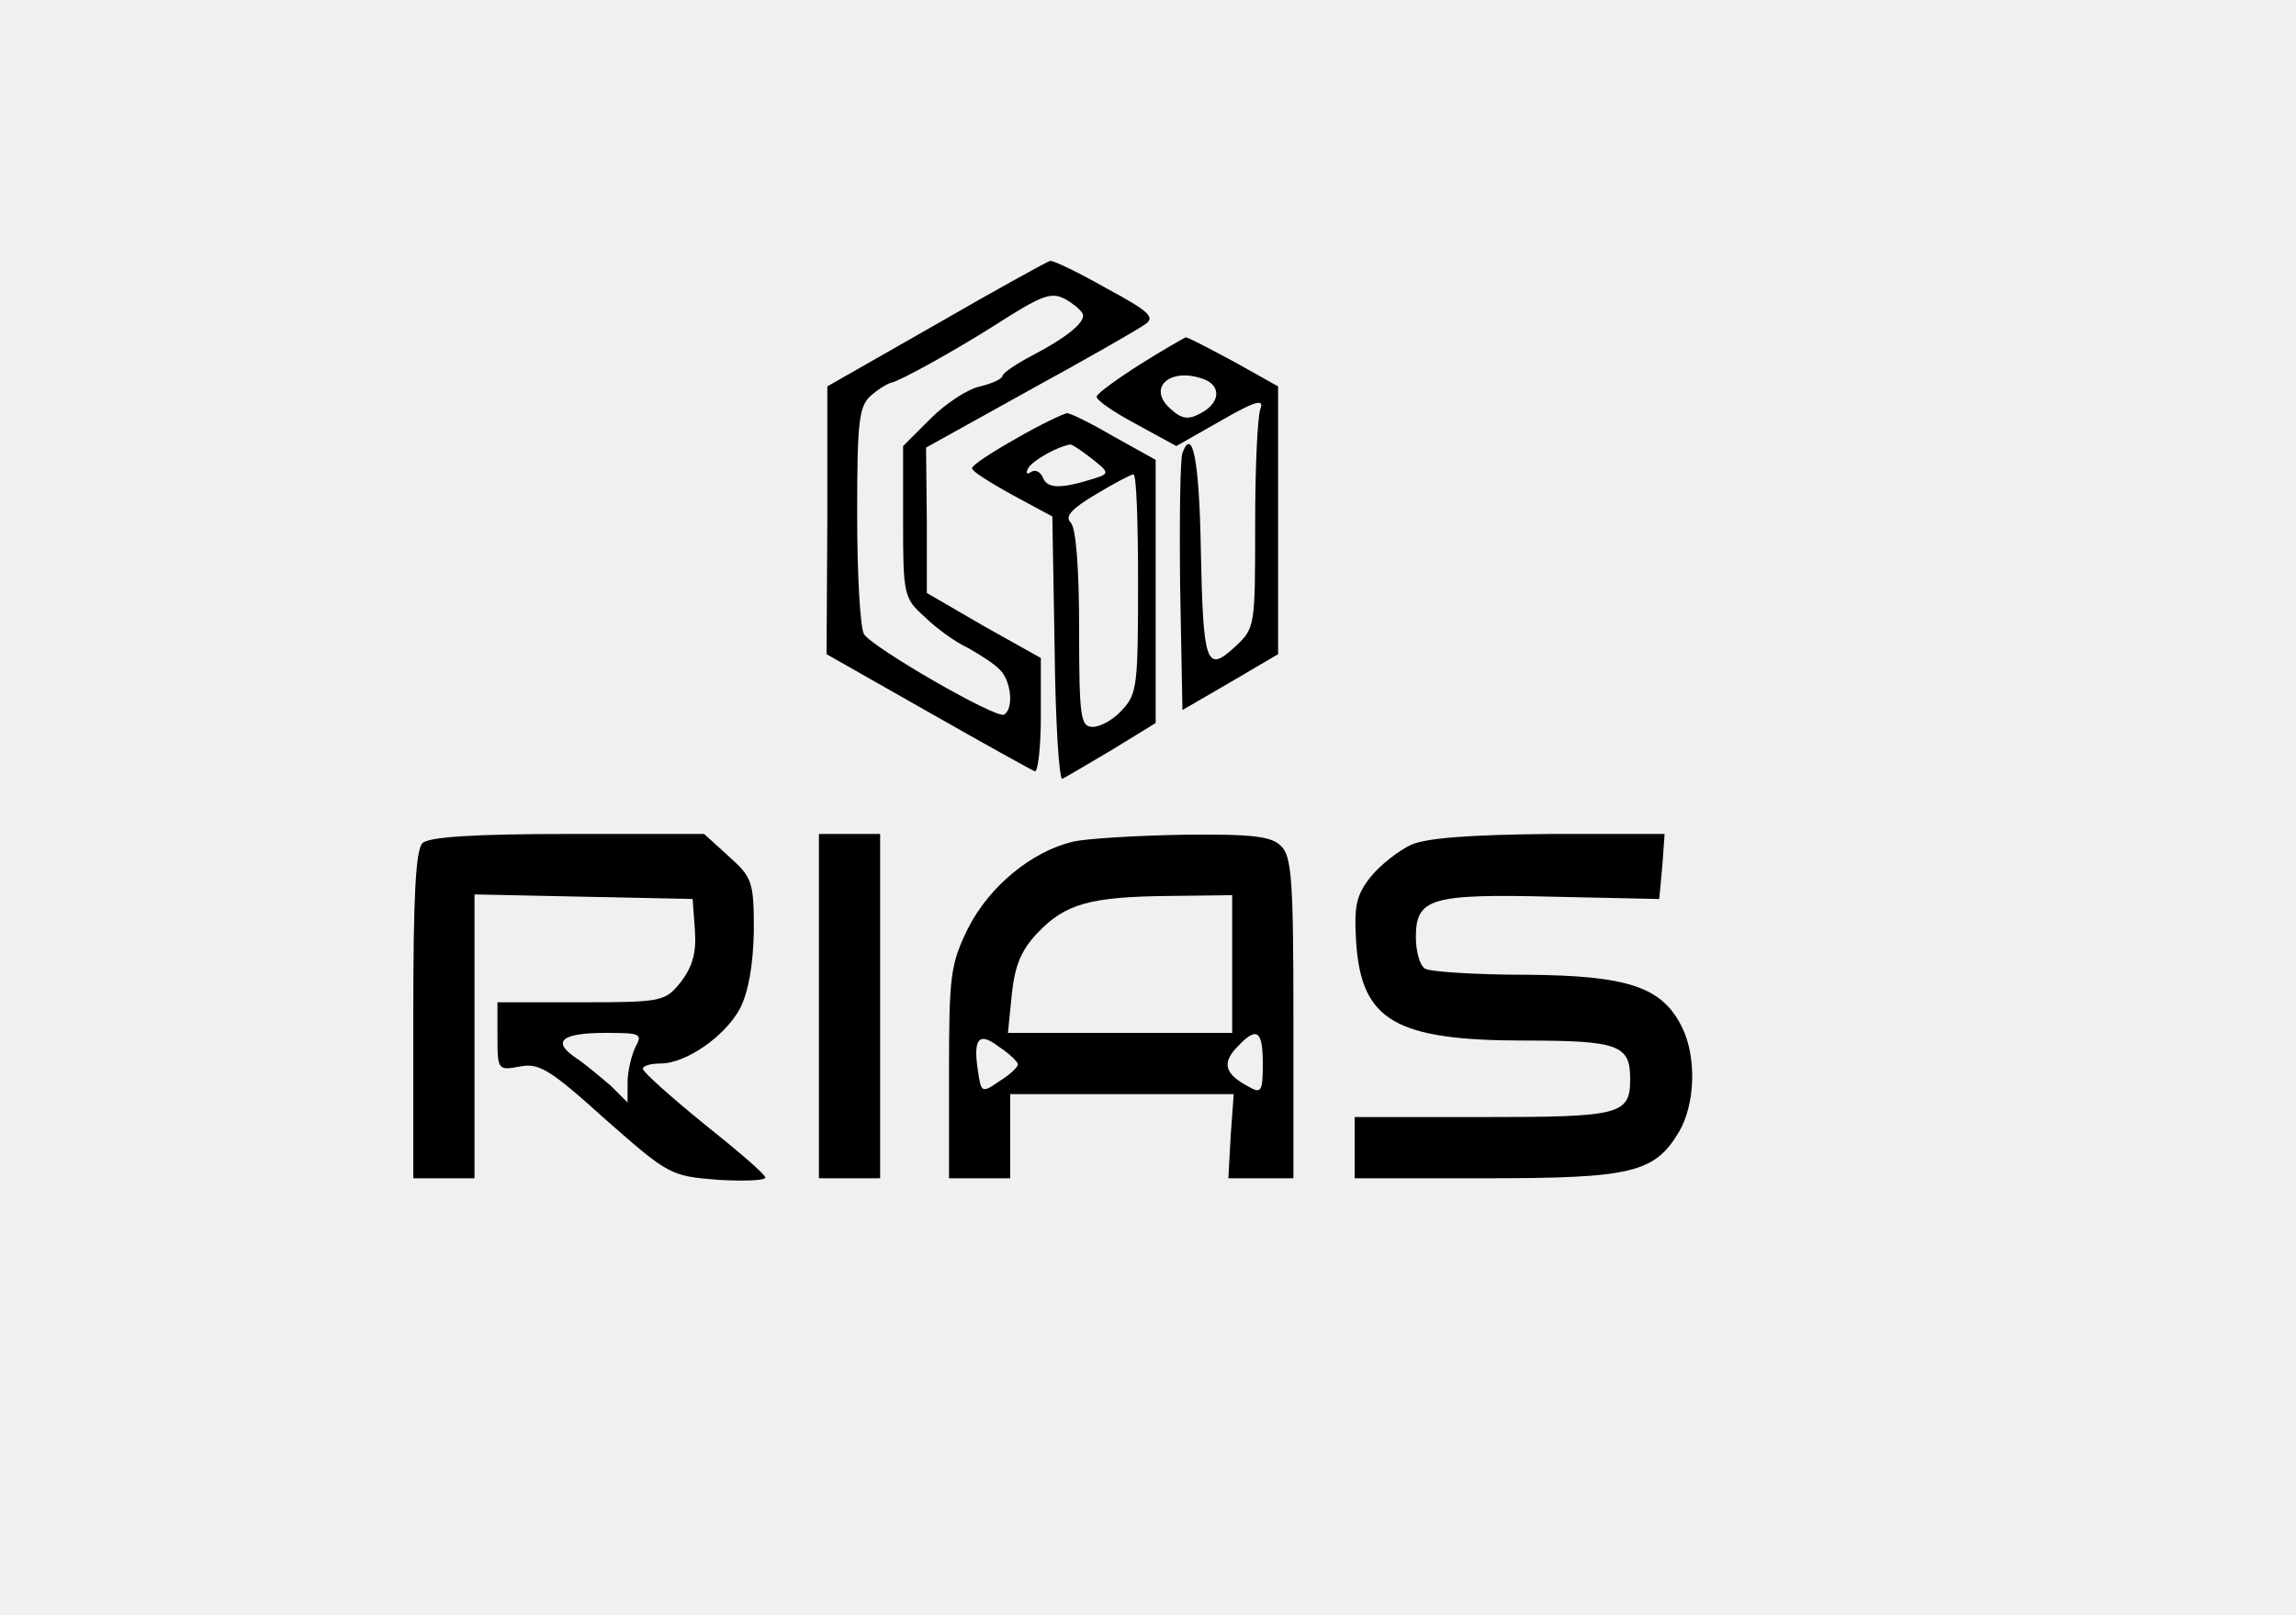
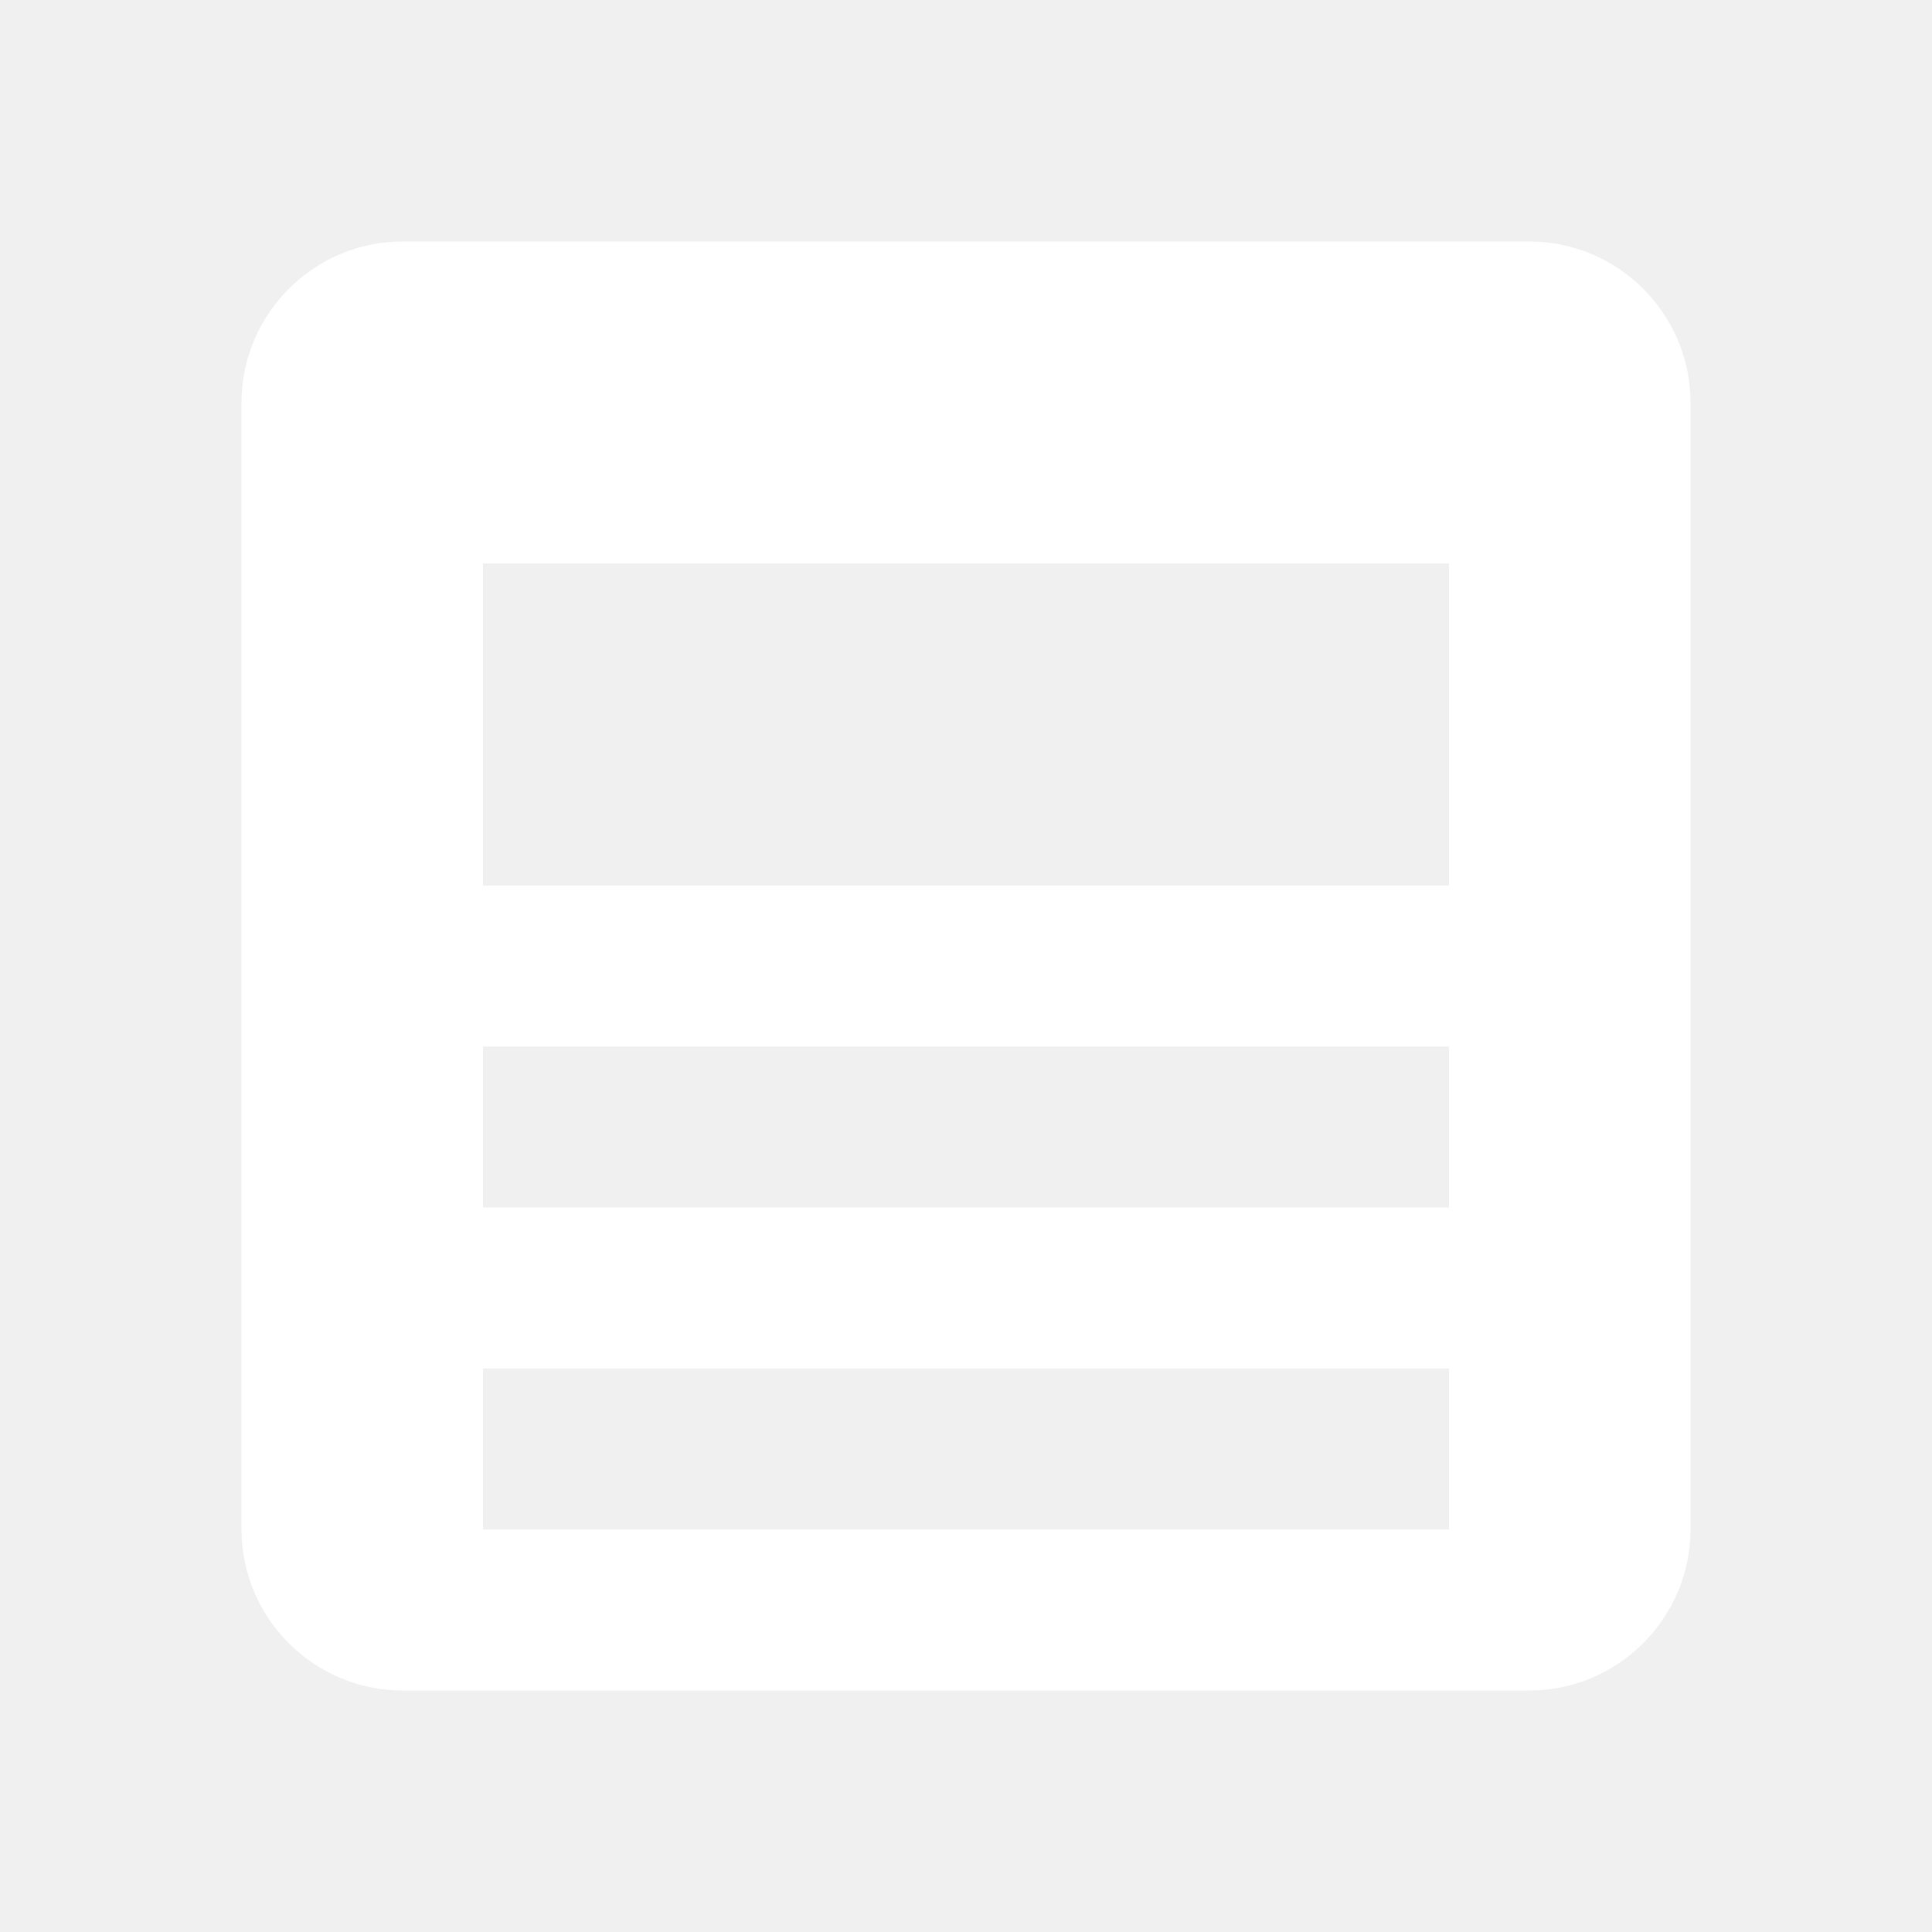
- <svg xmlns="http://www.w3.org/2000/svg" version="1.0" width="300pt" height="211pt" viewBox="0 0 300 211" preserveAspectRatio="xMidYMid meet">
-   <g transform="translate(0,211) scale(0.1,-0.1)" fill="#000000" stroke="none">
-     <path d="M1223 1686 l-142 -81 0 -175 -1 -175 132 -75 c72 -41 135 -76 140 -78 4 -2 8 30 8 72 l0 76 -75 42 -74 43 0 95 -1 95 135 75 c75 41 143 80 151 86 14 9 6 17 -50 47 -37 21 -70 37 -74 36 -4 -1 -71 -38 -149 -83z m191 15 c7 -10 -18 -31 -66 -56 -21 -11 -38 -23 -38 -26 0 -4 -13 -10 -29 -14 -16 -3 -45 -22 -65 -42 l-36 -36 0 -99 c0 -95 1 -100 28 -124 15 -15 40 -33 57 -41 16 -9 35 -21 42 -29 14 -14 18 -50 5 -58 -10 -6 -171 87 -183 105 -5 8 -9 77 -9 155 0 122 2 143 18 157 9 8 22 16 27 17 11 2 83 42 135 75 61 39 73 44 92 34 9 -5 19 -13 22 -18z" />
-     <path d="M1490 1634 c-30 -19 -56 -38 -57 -42 -2 -4 21 -20 51 -36 l53 -29 58 33 c45 26 57 29 52 16 -4 -10 -7 -78 -7 -152 0 -134 0 -135 -27 -160 -37 -34 -41 -22 -44 129 -2 116 -11 160 -24 125 -3 -8 -4 -86 -3 -175 l3 -161 62 36 63 37 0 175 0 175 -59 33 c-32 17 -60 32 -62 31 -2 -1 -29 -16 -59 -35z m84 -20 c22 -9 20 -31 -5 -44 -16 -9 -25 -8 -40 6 -31 28 1 55 45 38z" />
-     <path d="M1328 1537 c-32 -18 -58 -35 -58 -39 0 -4 24 -19 53 -35 l52 -28 3 -173 c1 -96 6 -172 10 -170 4 2 33 19 65 38 l57 35 0 172 0 172 -54 30 c-29 17 -57 31 -62 31 -5 -1 -35 -15 -66 -33z m98 -26 c23 -18 24 -20 5 -26 -44 -14 -62 -14 -68 0 -3 8 -10 12 -16 8 -6 -4 -7 -1 -3 6 7 10 37 27 54 30 2 1 15 -8 28 -18z m61 -163 c0 -130 -1 -145 -20 -165 -11 -13 -29 -23 -39 -23 -16 0 -18 11 -18 128 0 79 -4 132 -11 139 -8 8 1 18 33 37 23 14 46 26 49 26 4 0 6 -64 6 -142z" />
-     <path d="M552 1008 c-9 -9 -12 -73 -12 -225 l0 -213 40 0 40 0 0 185 0 186 143 -3 142 -3 3 -41 c2 -29 -3 -47 -18 -67 -21 -26 -24 -27 -131 -27 l-109 0 0 -45 c0 -44 1 -44 29 -39 25 5 39 -3 112 -69 83 -73 85 -74 147 -79 34 -2 62 -1 62 3 0 4 -36 35 -80 70 -43 35 -79 67 -80 72 0 4 10 7 23 7 33 0 84 35 104 72 11 22 17 56 18 101 0 65 -2 70 -33 98 l-32 29 -178 0 c-125 0 -182 -4 -190 -12z m278 -267 c-5 -11 -10 -31 -10 -46 l0 -26 -22 22 c-13 11 -33 28 -45 36 -33 22 -19 33 38 33 46 0 49 -1 39 -19z" />
-     <path d="M1070 795 l0 -225 40 0 40 0 0 225 0 225 -40 0 -40 0 0 -225z" />
-     <path d="M1402 1010 c-54 -13 -109 -58 -137 -113 -23 -47 -25 -61 -25 -189 l0 -138 40 0 40 0 0 55 0 55 146 0 146 0 -4 -55 -3 -55 43 0 42 0 0 209 c0 177 -2 212 -16 225 -12 13 -38 16 -127 15 -62 -1 -127 -5 -145 -9z m208 -160 l0 -90 -146 0 -147 0 5 50 c4 38 12 58 34 81 36 38 69 47 172 48 l82 1 0 -90z m-280 -131 c0 -4 -11 -14 -24 -22 -23 -16 -24 -15 -28 12 -7 44 1 53 27 33 14 -9 25 -20 25 -23z m320 1 c0 -37 -2 -40 -19 -30 -30 16 -35 30 -15 51 26 28 34 23 34 -21z" />
-     <path d="M1844 1006 c-17 -8 -41 -27 -53 -42 -19 -24 -22 -38 -19 -86 7 -102 51 -128 221 -128 122 0 137 -6 137 -50 0 -47 -12 -50 -192 -50 l-168 0 0 -40 0 -40 171 0 c191 0 221 7 253 61 21 36 23 97 4 136 -26 53 -70 68 -204 69 -66 0 -126 4 -132 8 -7 4 -12 23 -12 41 0 51 19 57 180 53 l138 -3 4 43 3 42 -150 0 c-103 -1 -160 -5 -181 -14z" />
-   </g>
+ <svg xmlns="http://www.w3.org/2000/svg" viewBox="0 0 24 24" width="24" height="24">
+   <path d="M19 3H5c-1.1 0-2 .9-2 2v14c0 1.1.9 2 2 2h14c1.1 0 2-.9 2-2V5c0-1.1-.9-2-2-2zm-1 16H6v-2h12v2zm0-4H6v-2h12v2zm0-4H6V7h12v2z" fill="#FFFFFF" />
</svg>
